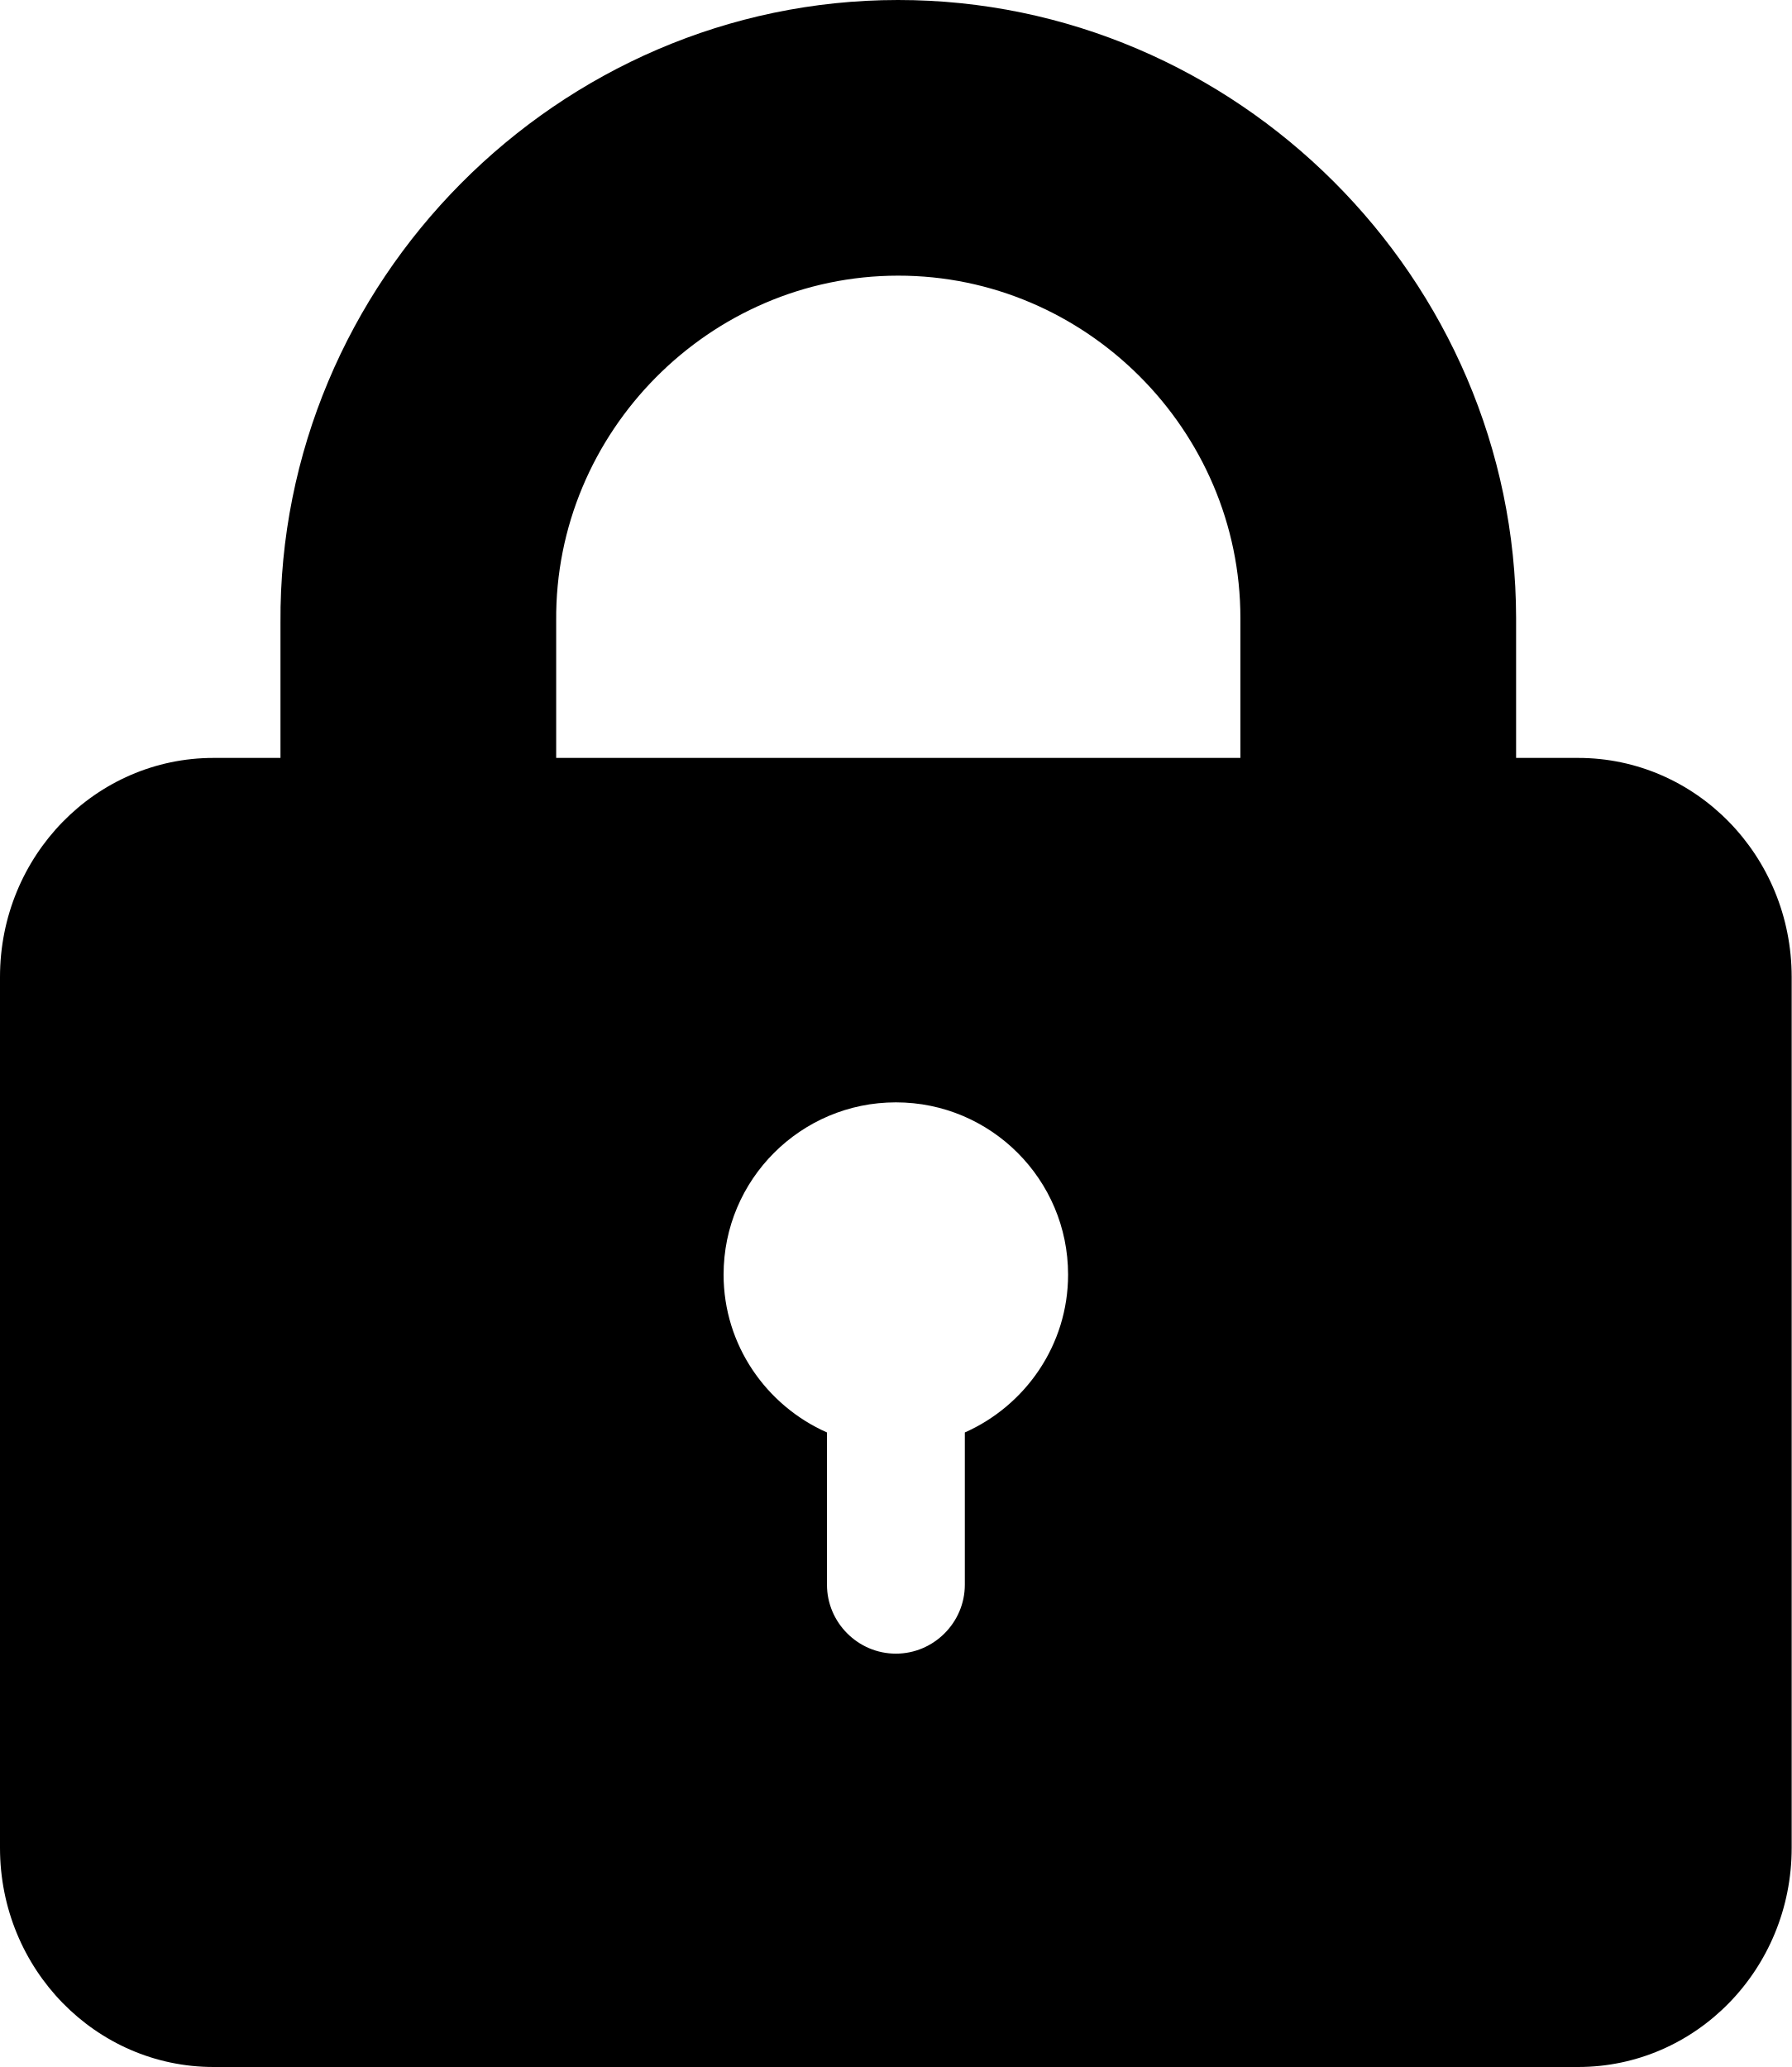
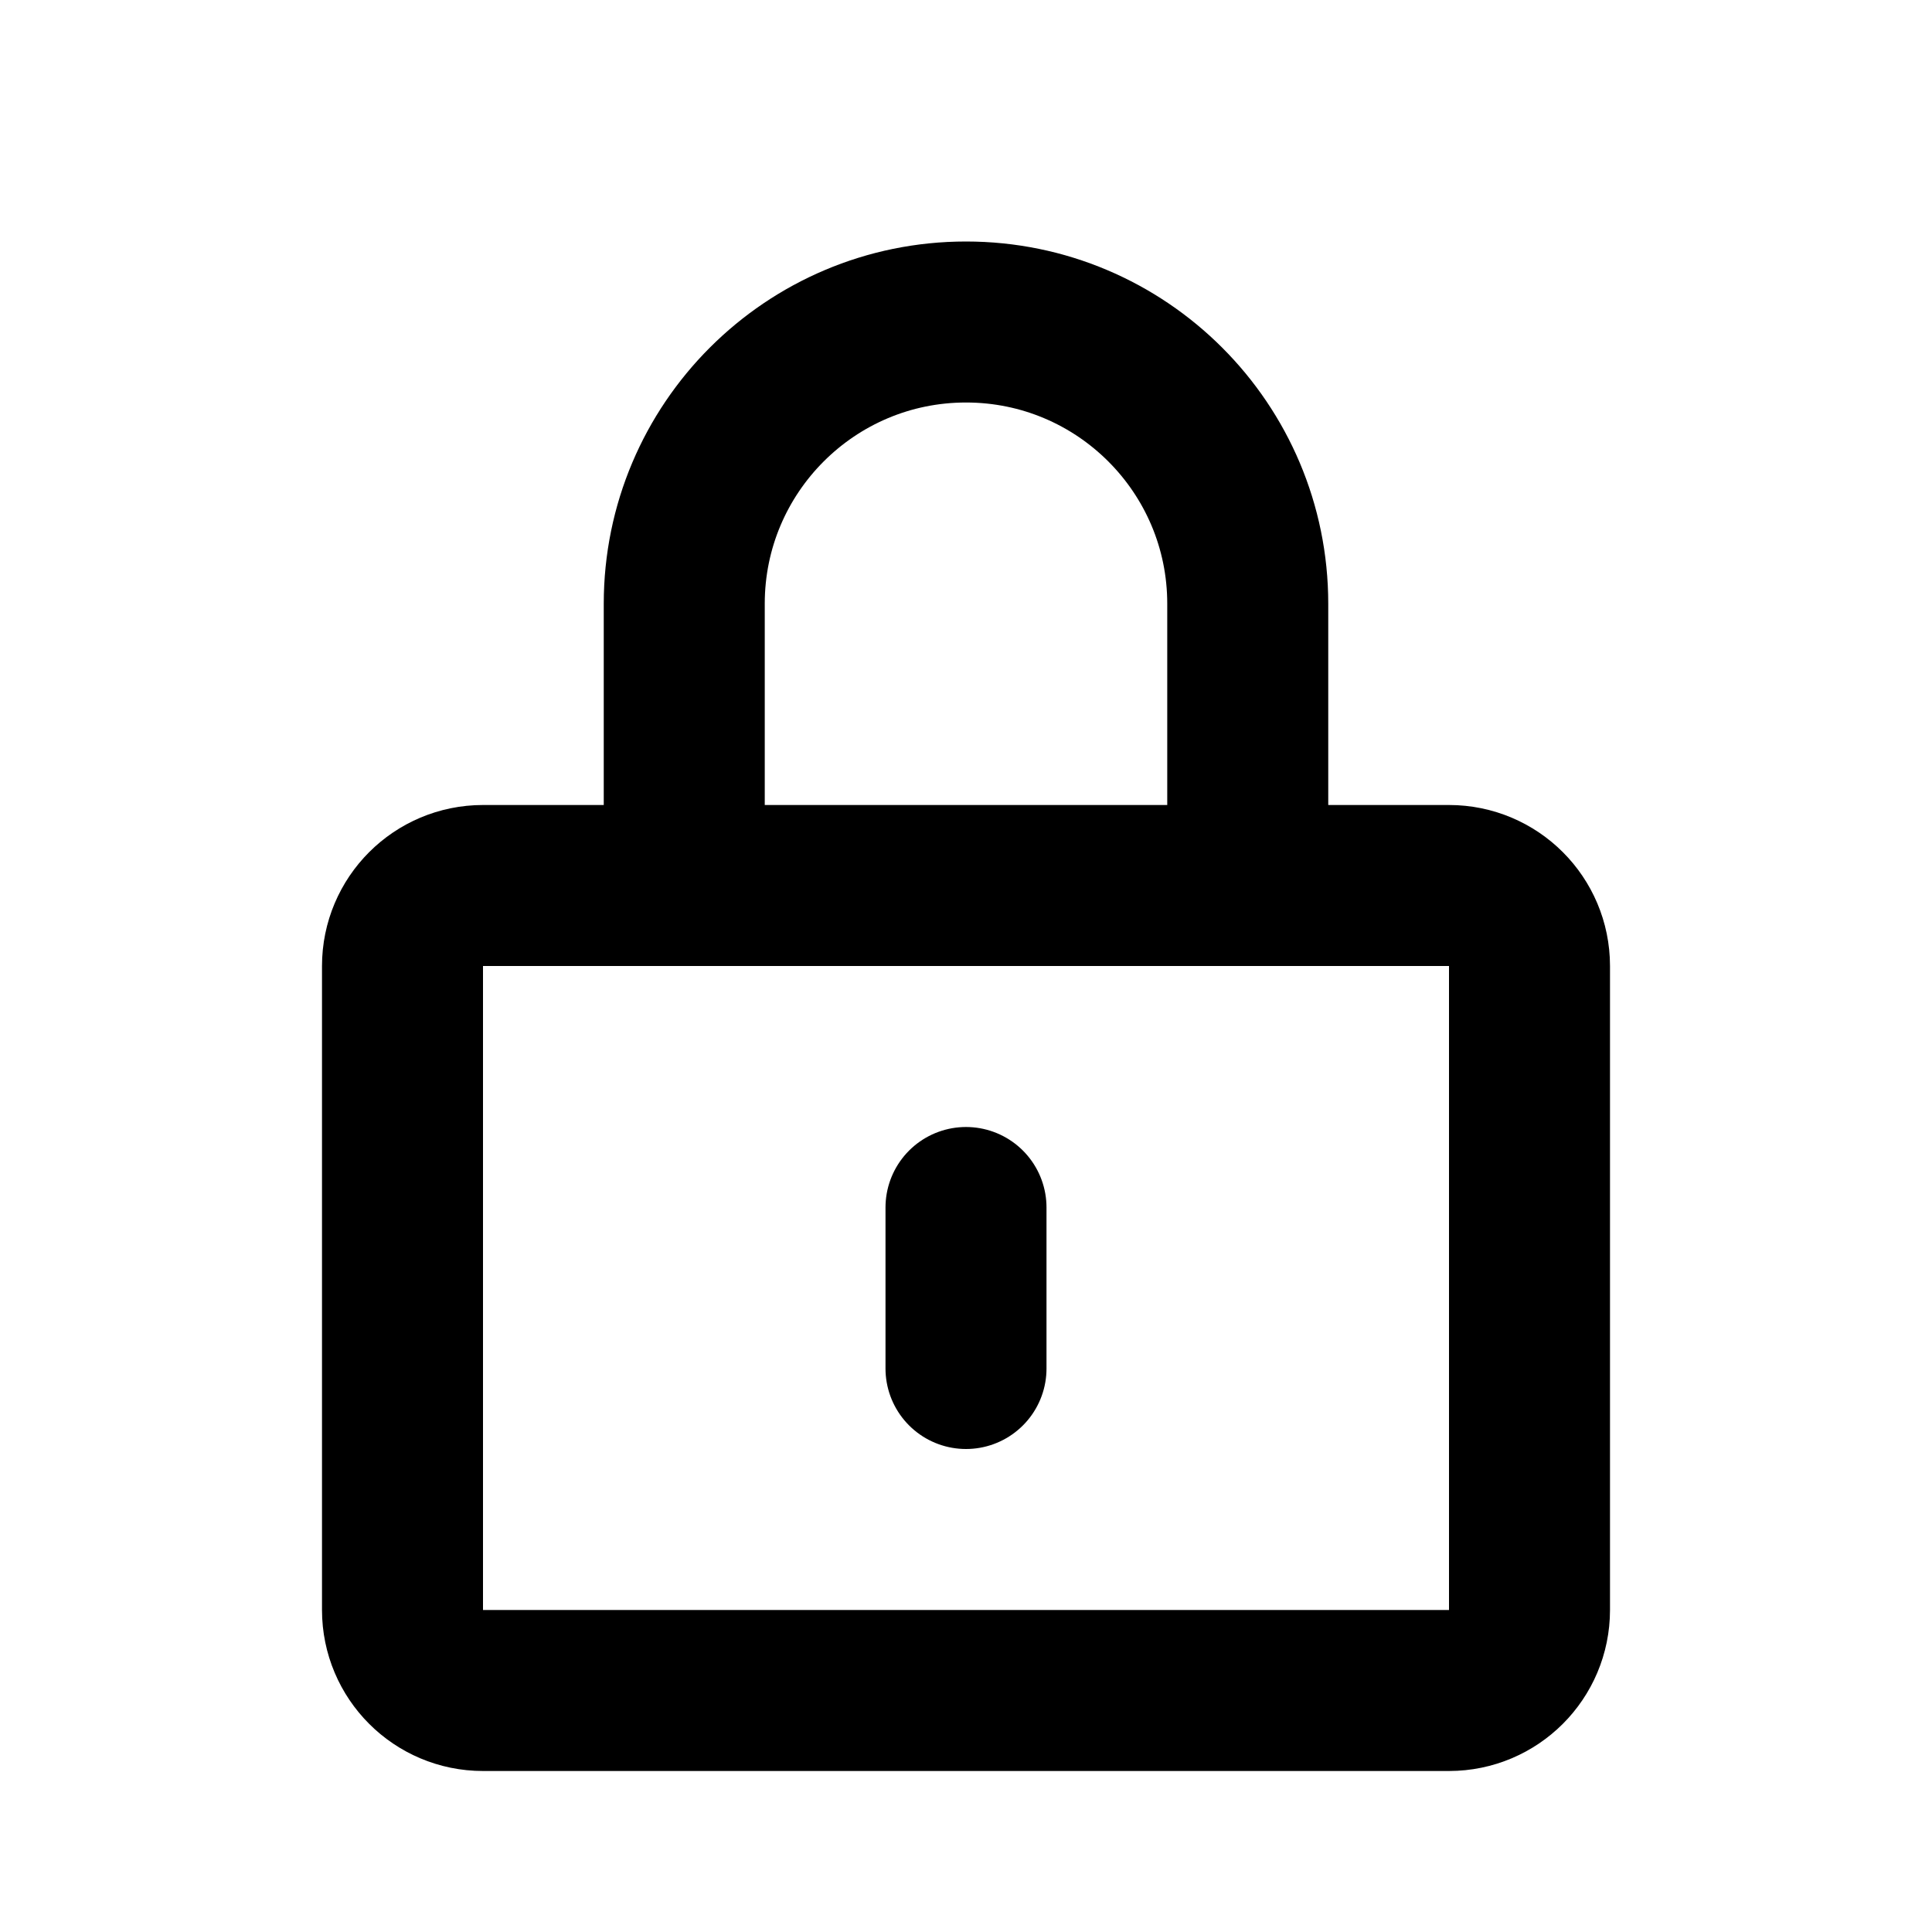
- <svg xmlns="http://www.w3.org/2000/svg" width="13.881" height="16.017" viewBox="0 0 13.881 16.017" fill="none">
-   <path d="M 12.226 5.873 L 11.746 5.873 L 11.746 4.789 C 11.743 2.158 9.578 -0.001 6.957 0 C 4.323 0.001 2.155 2.183 2.173 4.826 L 2.173 5.873 L 1.655 5.873 C 0.742 5.873 0 6.631 0 7.571 L 0 14.319 C 0 15.259 0.742 16.017 1.655 16.017 L 12.226 16.017 C 13.139 16.017 13.881 15.259 13.881 14.319 L 13.881 7.571 C 13.881 6.631 13.139 5.873 12.226 5.873 Z M 7.475 11.1 L 7.475 12.28 C 7.475 12.573 7.234 12.814 6.941 12.814 C 6.647 12.814 6.407 12.573 6.407 12.28 L 6.407 11.1 C 5.937 10.892 5.606 10.422 5.606 9.877 C 5.606 9.14 6.204 8.542 6.941 8.542 C 7.677 8.542 8.275 9.14 8.275 9.877 C 8.275 10.422 7.944 10.892 7.475 11.1 Z M 9.61 5.873 L 4.309 5.873 L 4.309 4.81 C 4.297 3.347 5.498 2.137 6.957 2.136 C 8.41 2.134 9.61 3.331 9.61 4.789 L 9.61 5.873 Z" fill="currentColor" fill-rule="nonzero" />
+ <svg xmlns="http://www.w3.org/2000/svg" width="24" height="24" viewBox="0 0 24 24" fill="none" stroke="currentColor" stroke-width="2" stroke-linecap="round" stroke-linejoin="round">
+   <path d="M6 11 h12 a1 1 0 0 1 1 1 v8 a1 1 0 0 1 -1 1 H6 a1 1 0 0 1 -1 -1 v-8 a1 1 0 0 1 1 -1 z" />
+   <path d="M8.5 11 V7.5 a3.5 3.5 0 0 1 7 0 V11" />
+   <path d="M12 15 v2" />
</svg>
